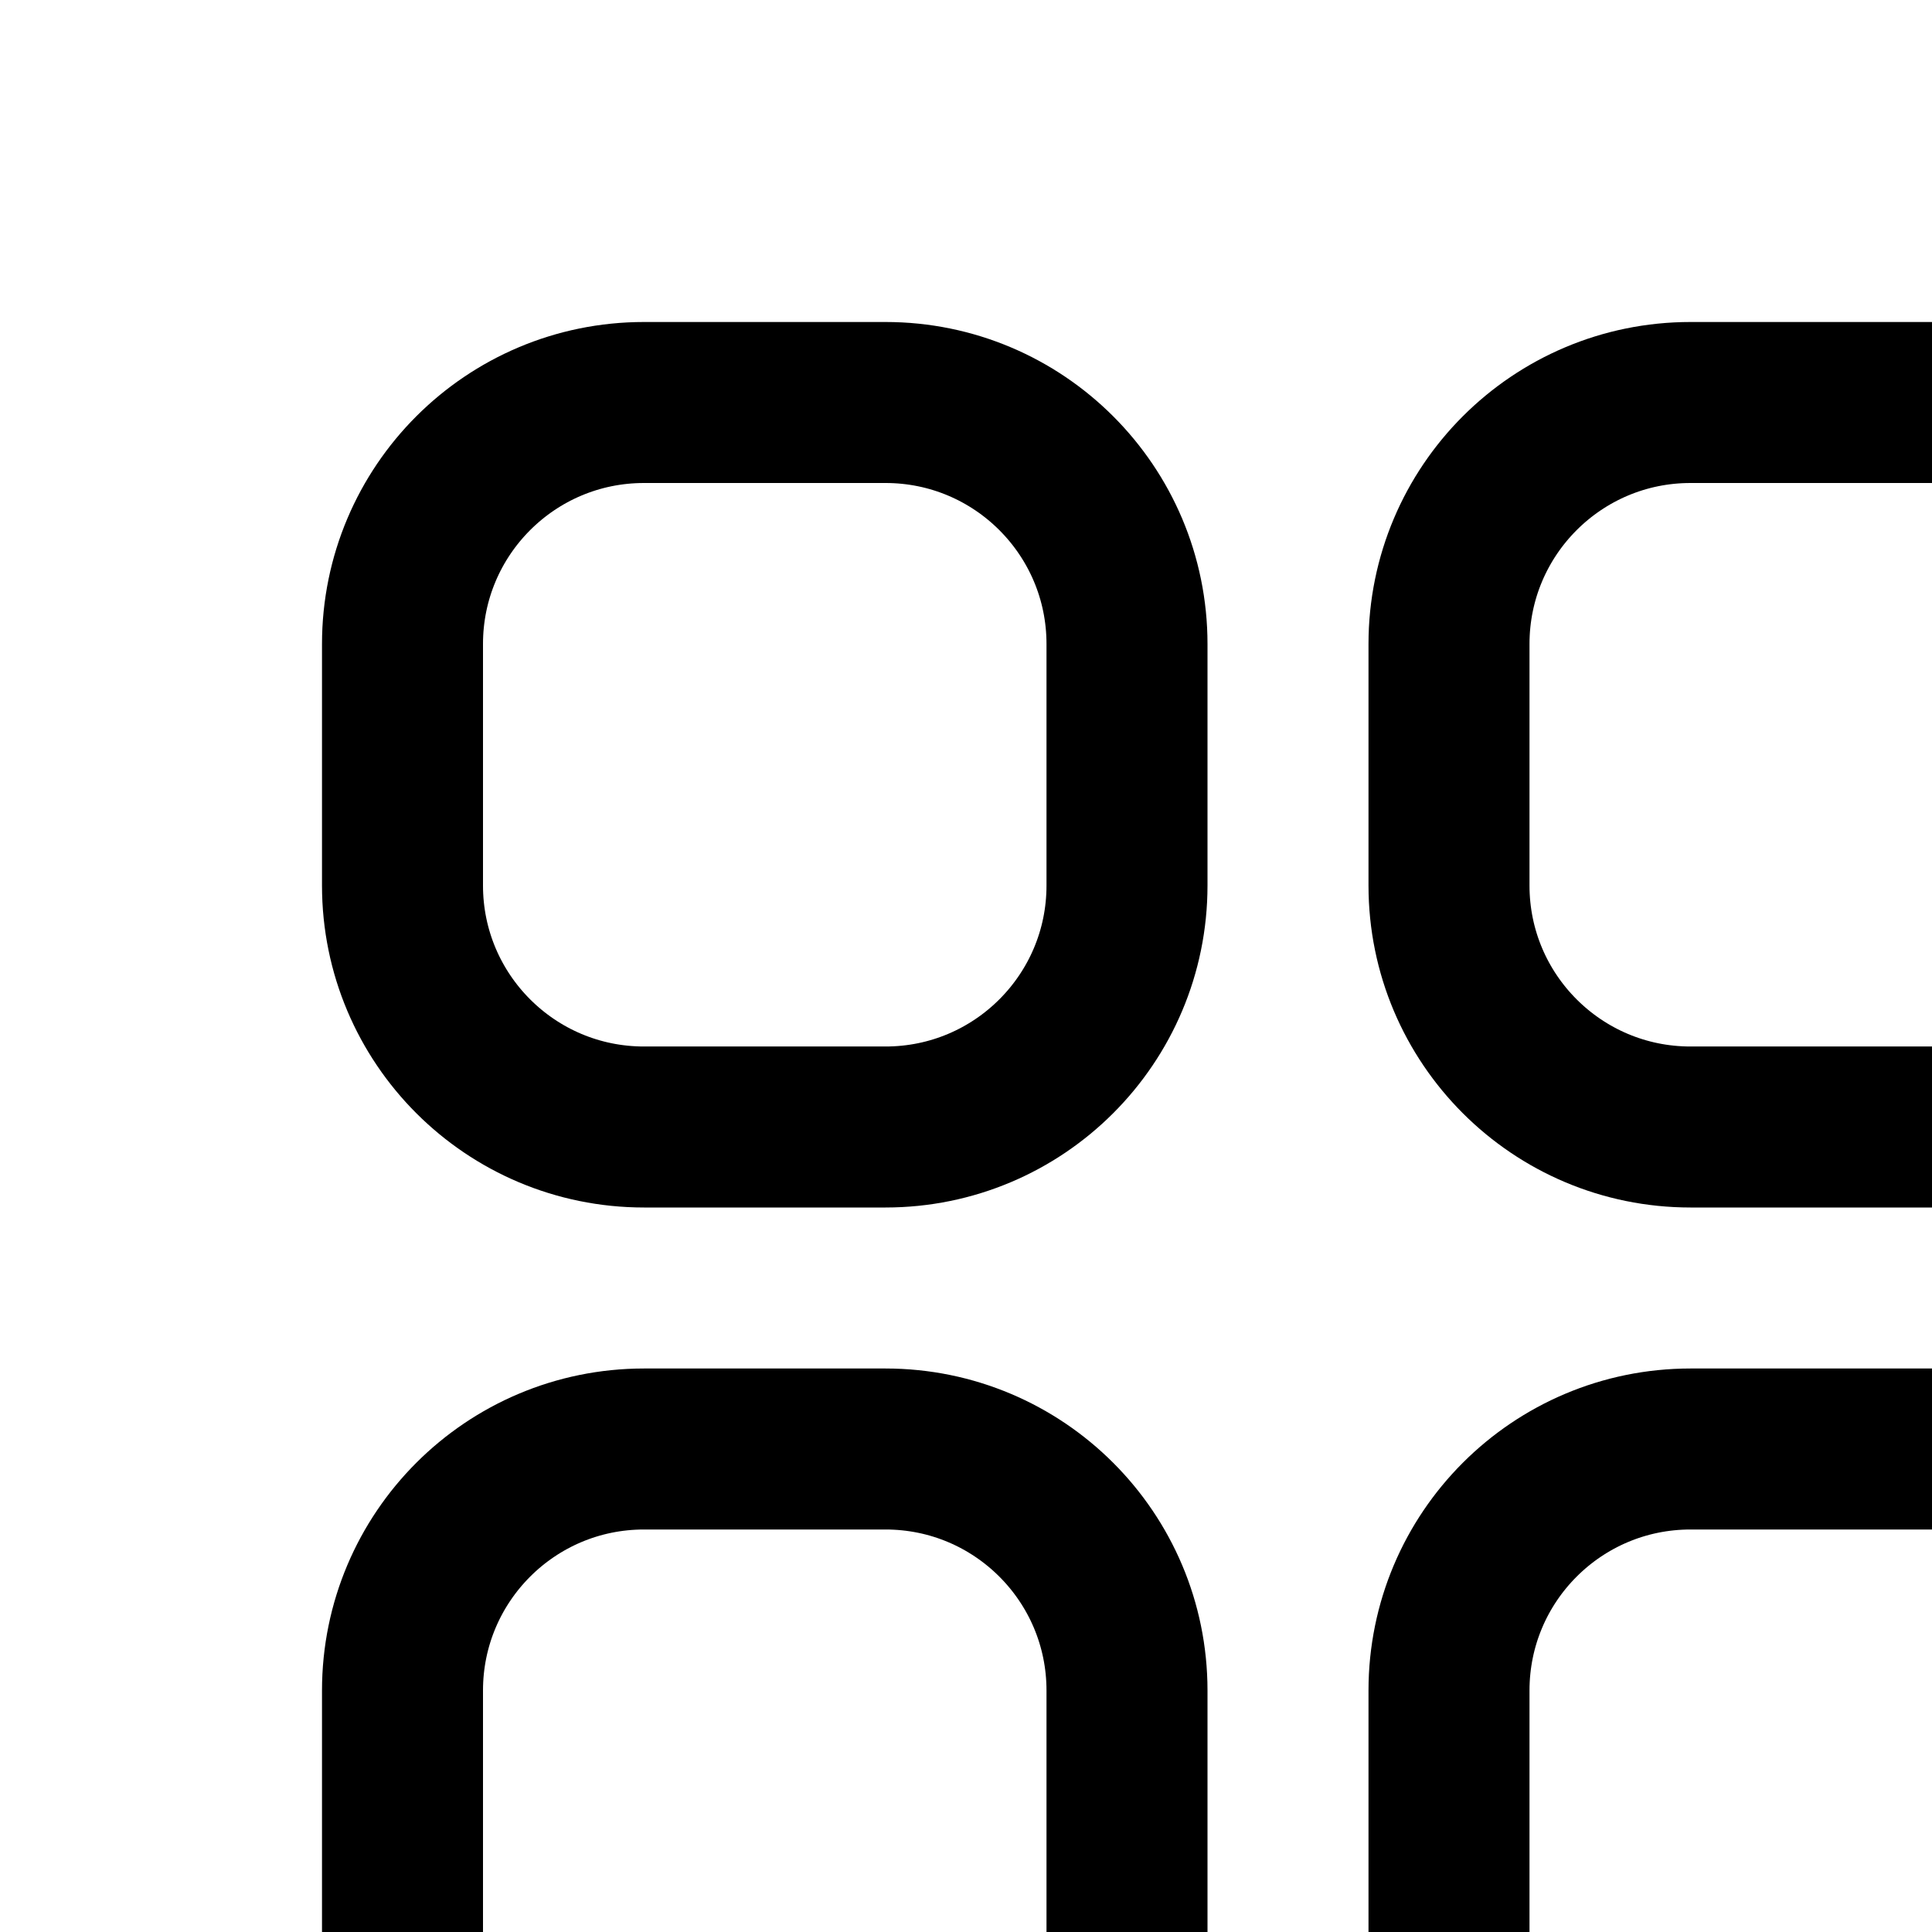
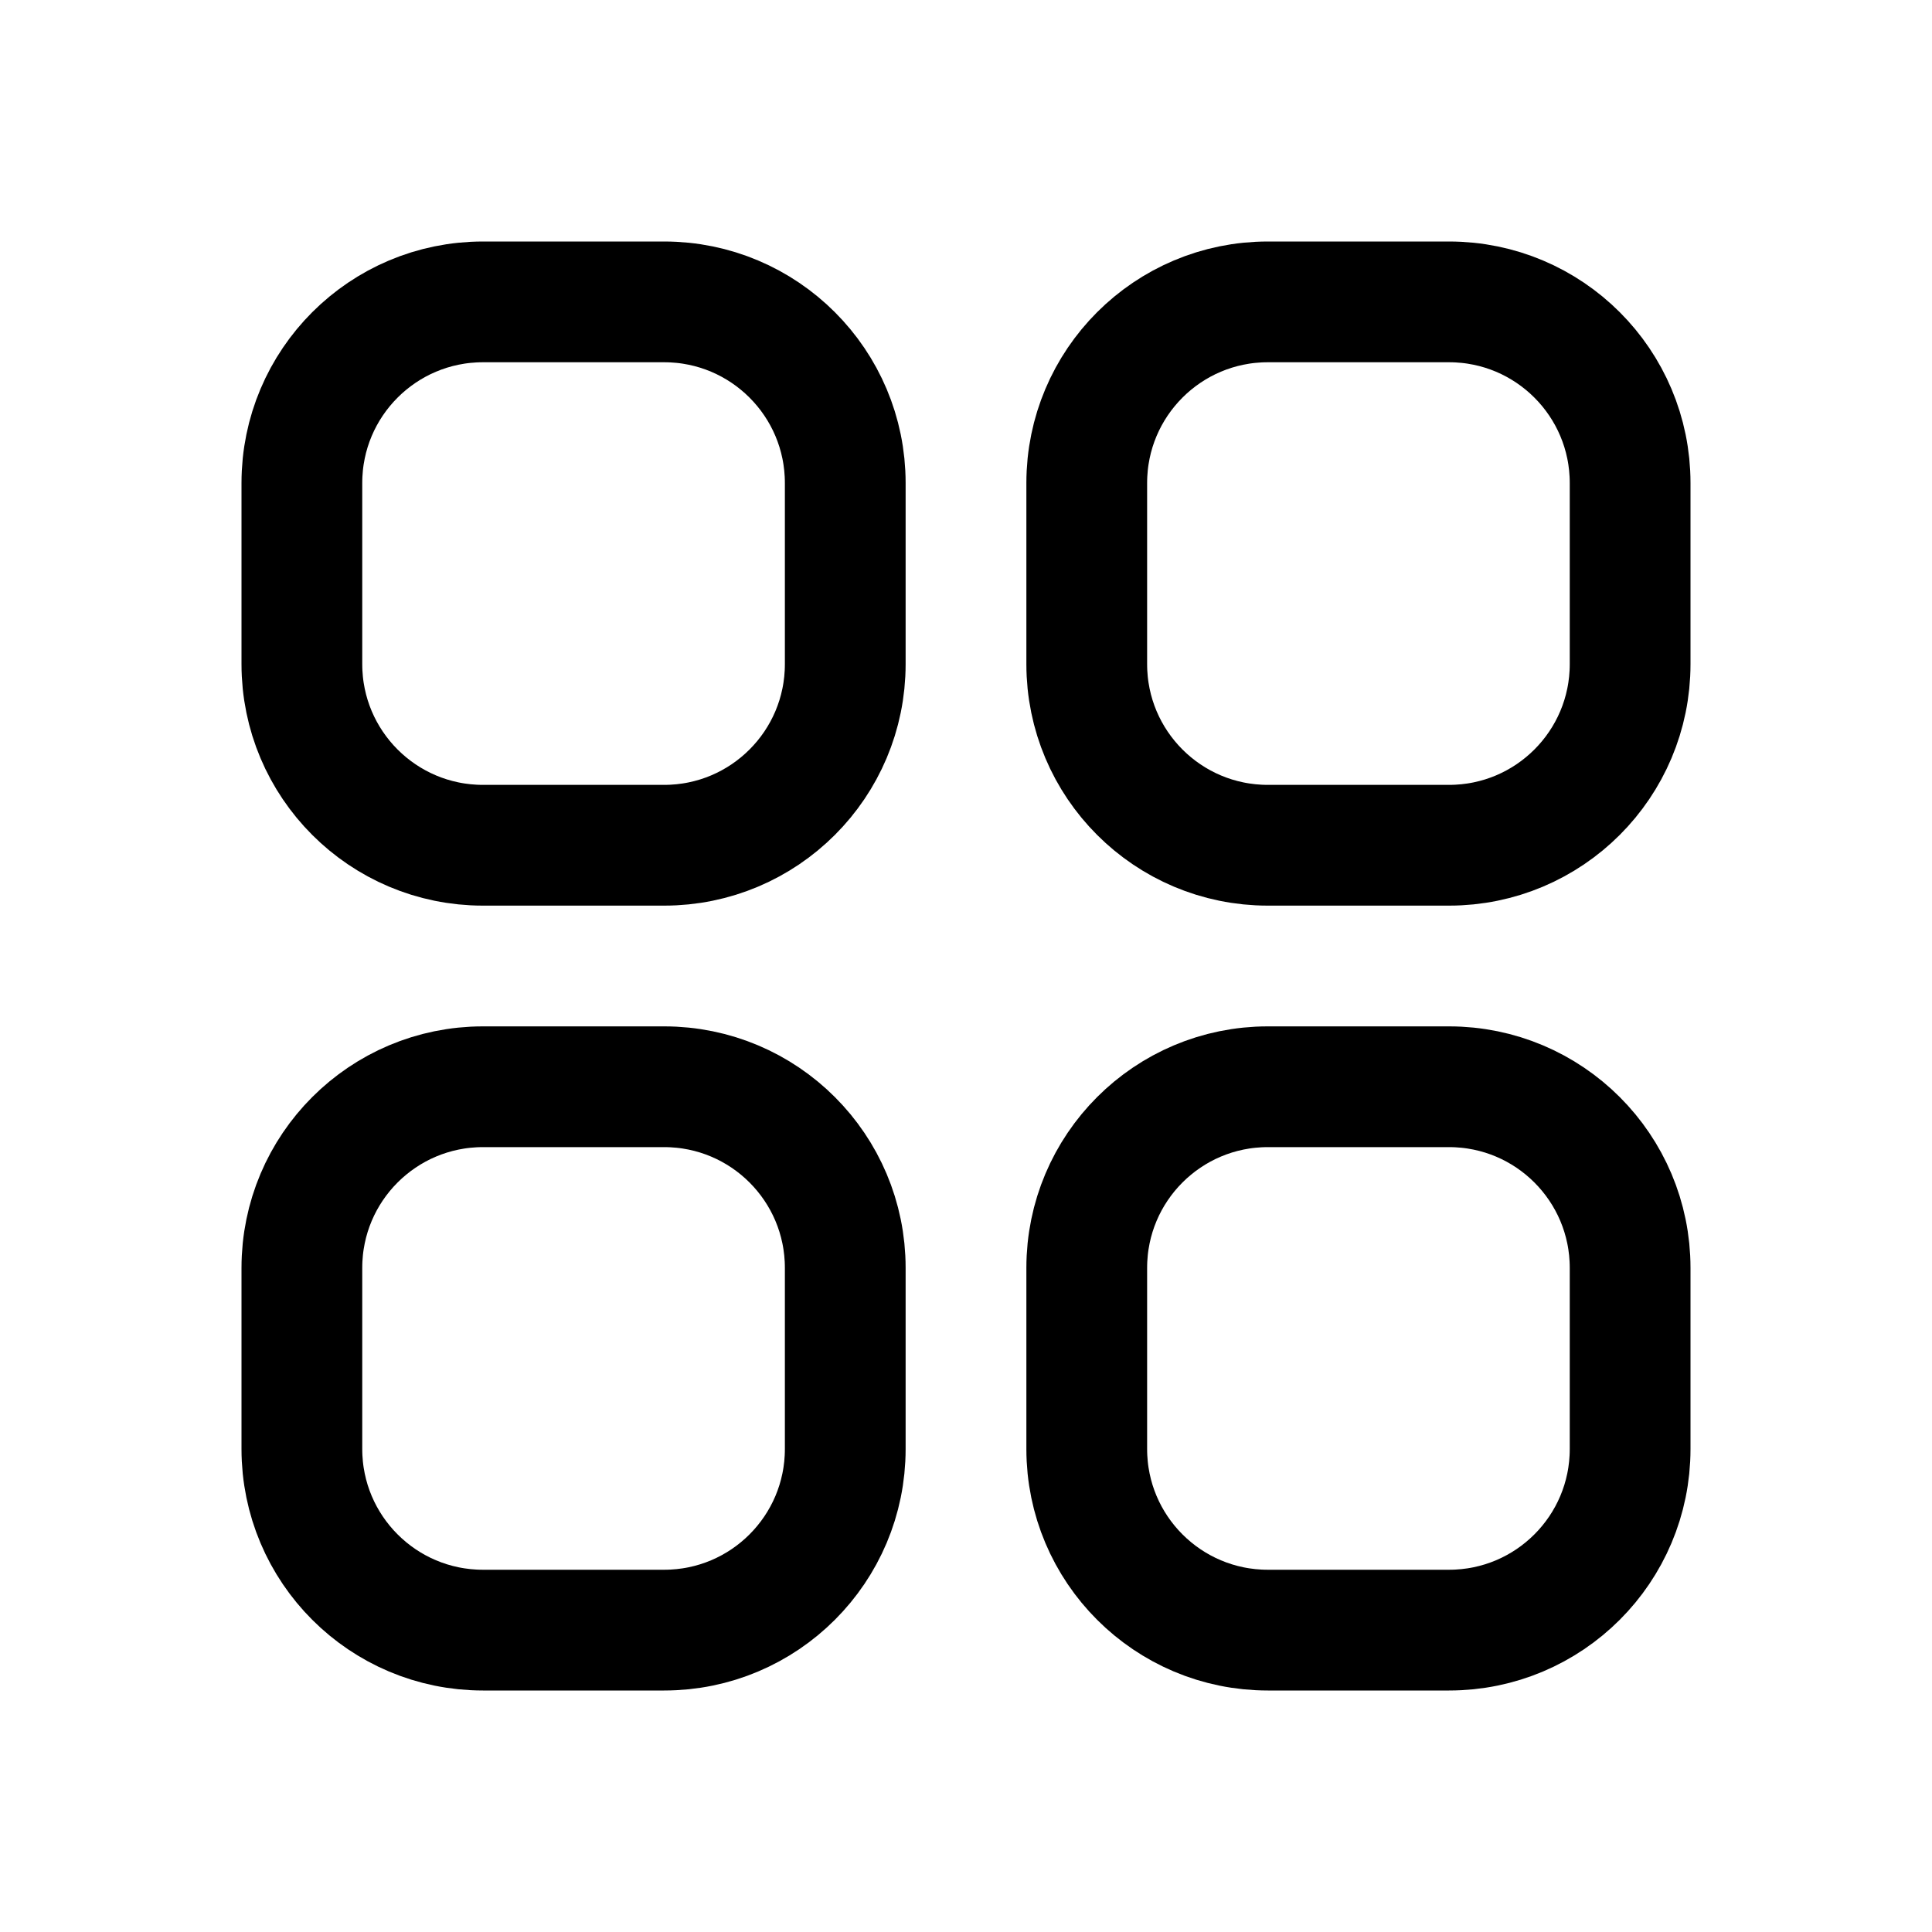
- <svg xmlns="http://www.w3.org/2000/svg" fill="none">
+ <svg xmlns="http://www.w3.org/2000/svg" height="12" width="12" viewBox="0 0 24 24" fill="none">
  <path d="M3.75 6C3.75 4.757 4.757 3.75 6 3.75H8.25C9.493 3.75 10.5 4.757 10.5 6V8.25C10.5 9.493 9.493 10.5 8.25 10.5H6C4.757 10.5 3.75 9.493 3.75 8.25V6Z" stroke="currentcolor" stroke-width="1.5" stroke-linecap="round" stroke-linejoin="round" />
  <path d="M3.75 15.75C3.75 14.507 4.757 13.5 6 13.5H8.25C9.493 13.5 10.5 14.507 10.5 15.75V18C10.5 19.243 9.493 20.25 8.25 20.25H6C4.757 20.25 3.75 19.243 3.75 18V15.75Z" stroke="currentcolor" stroke-width="1.5" stroke-linecap="round" stroke-linejoin="round" />
  <path d="M13.5 6C13.5 4.757 14.507 3.75 15.75 3.75H18C19.243 3.75 20.25 4.757 20.25 6V8.25C20.25 9.493 19.243 10.5 18 10.5H15.75C14.507 10.5 13.5 9.493 13.5 8.25V6Z" stroke="currentcolor" stroke-width="1.5" stroke-linecap="round" stroke-linejoin="round" />
  <path d="M13.5 15.75C13.5 14.507 14.507 13.5 15.75 13.5H18C19.243 13.5 20.25 14.507 20.25 15.75V18C20.25 19.243 19.243 20.25 18 20.25H15.75C14.507 20.25 13.5 19.243 13.5 18V15.75Z" stroke="currentcolor" stroke-width="1.5" stroke-linecap="round" stroke-linejoin="round" />
</svg>
